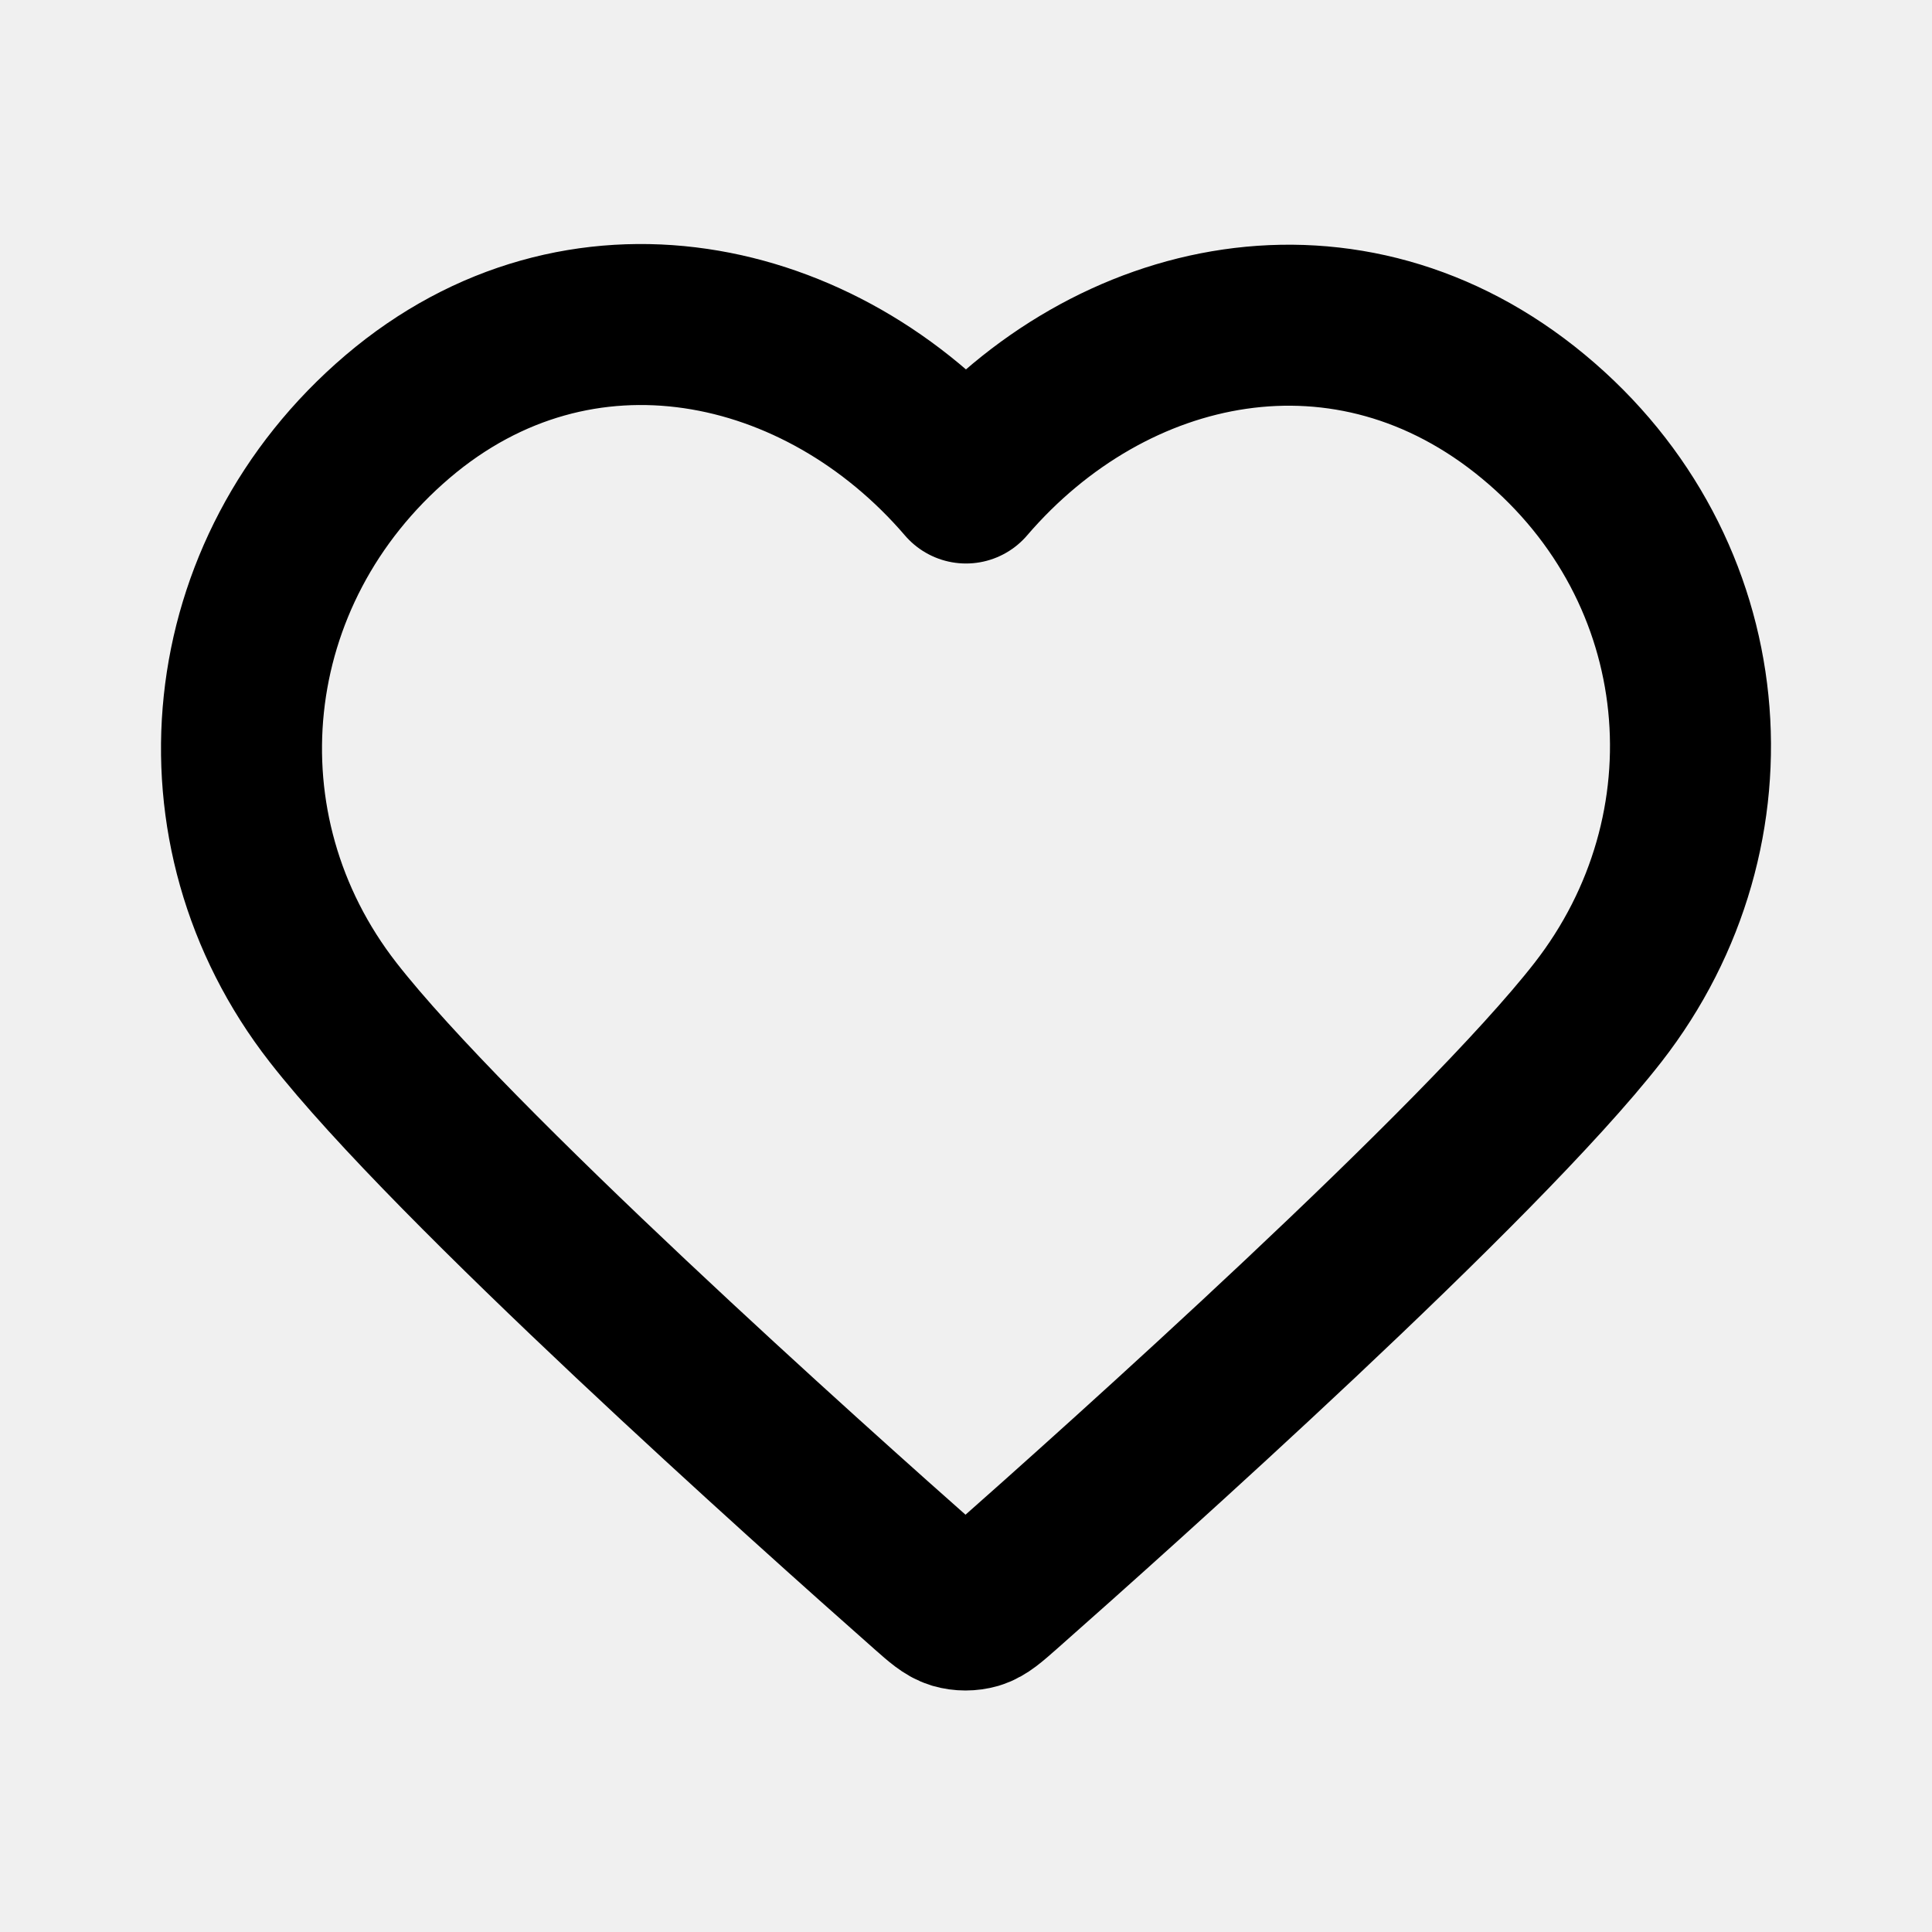
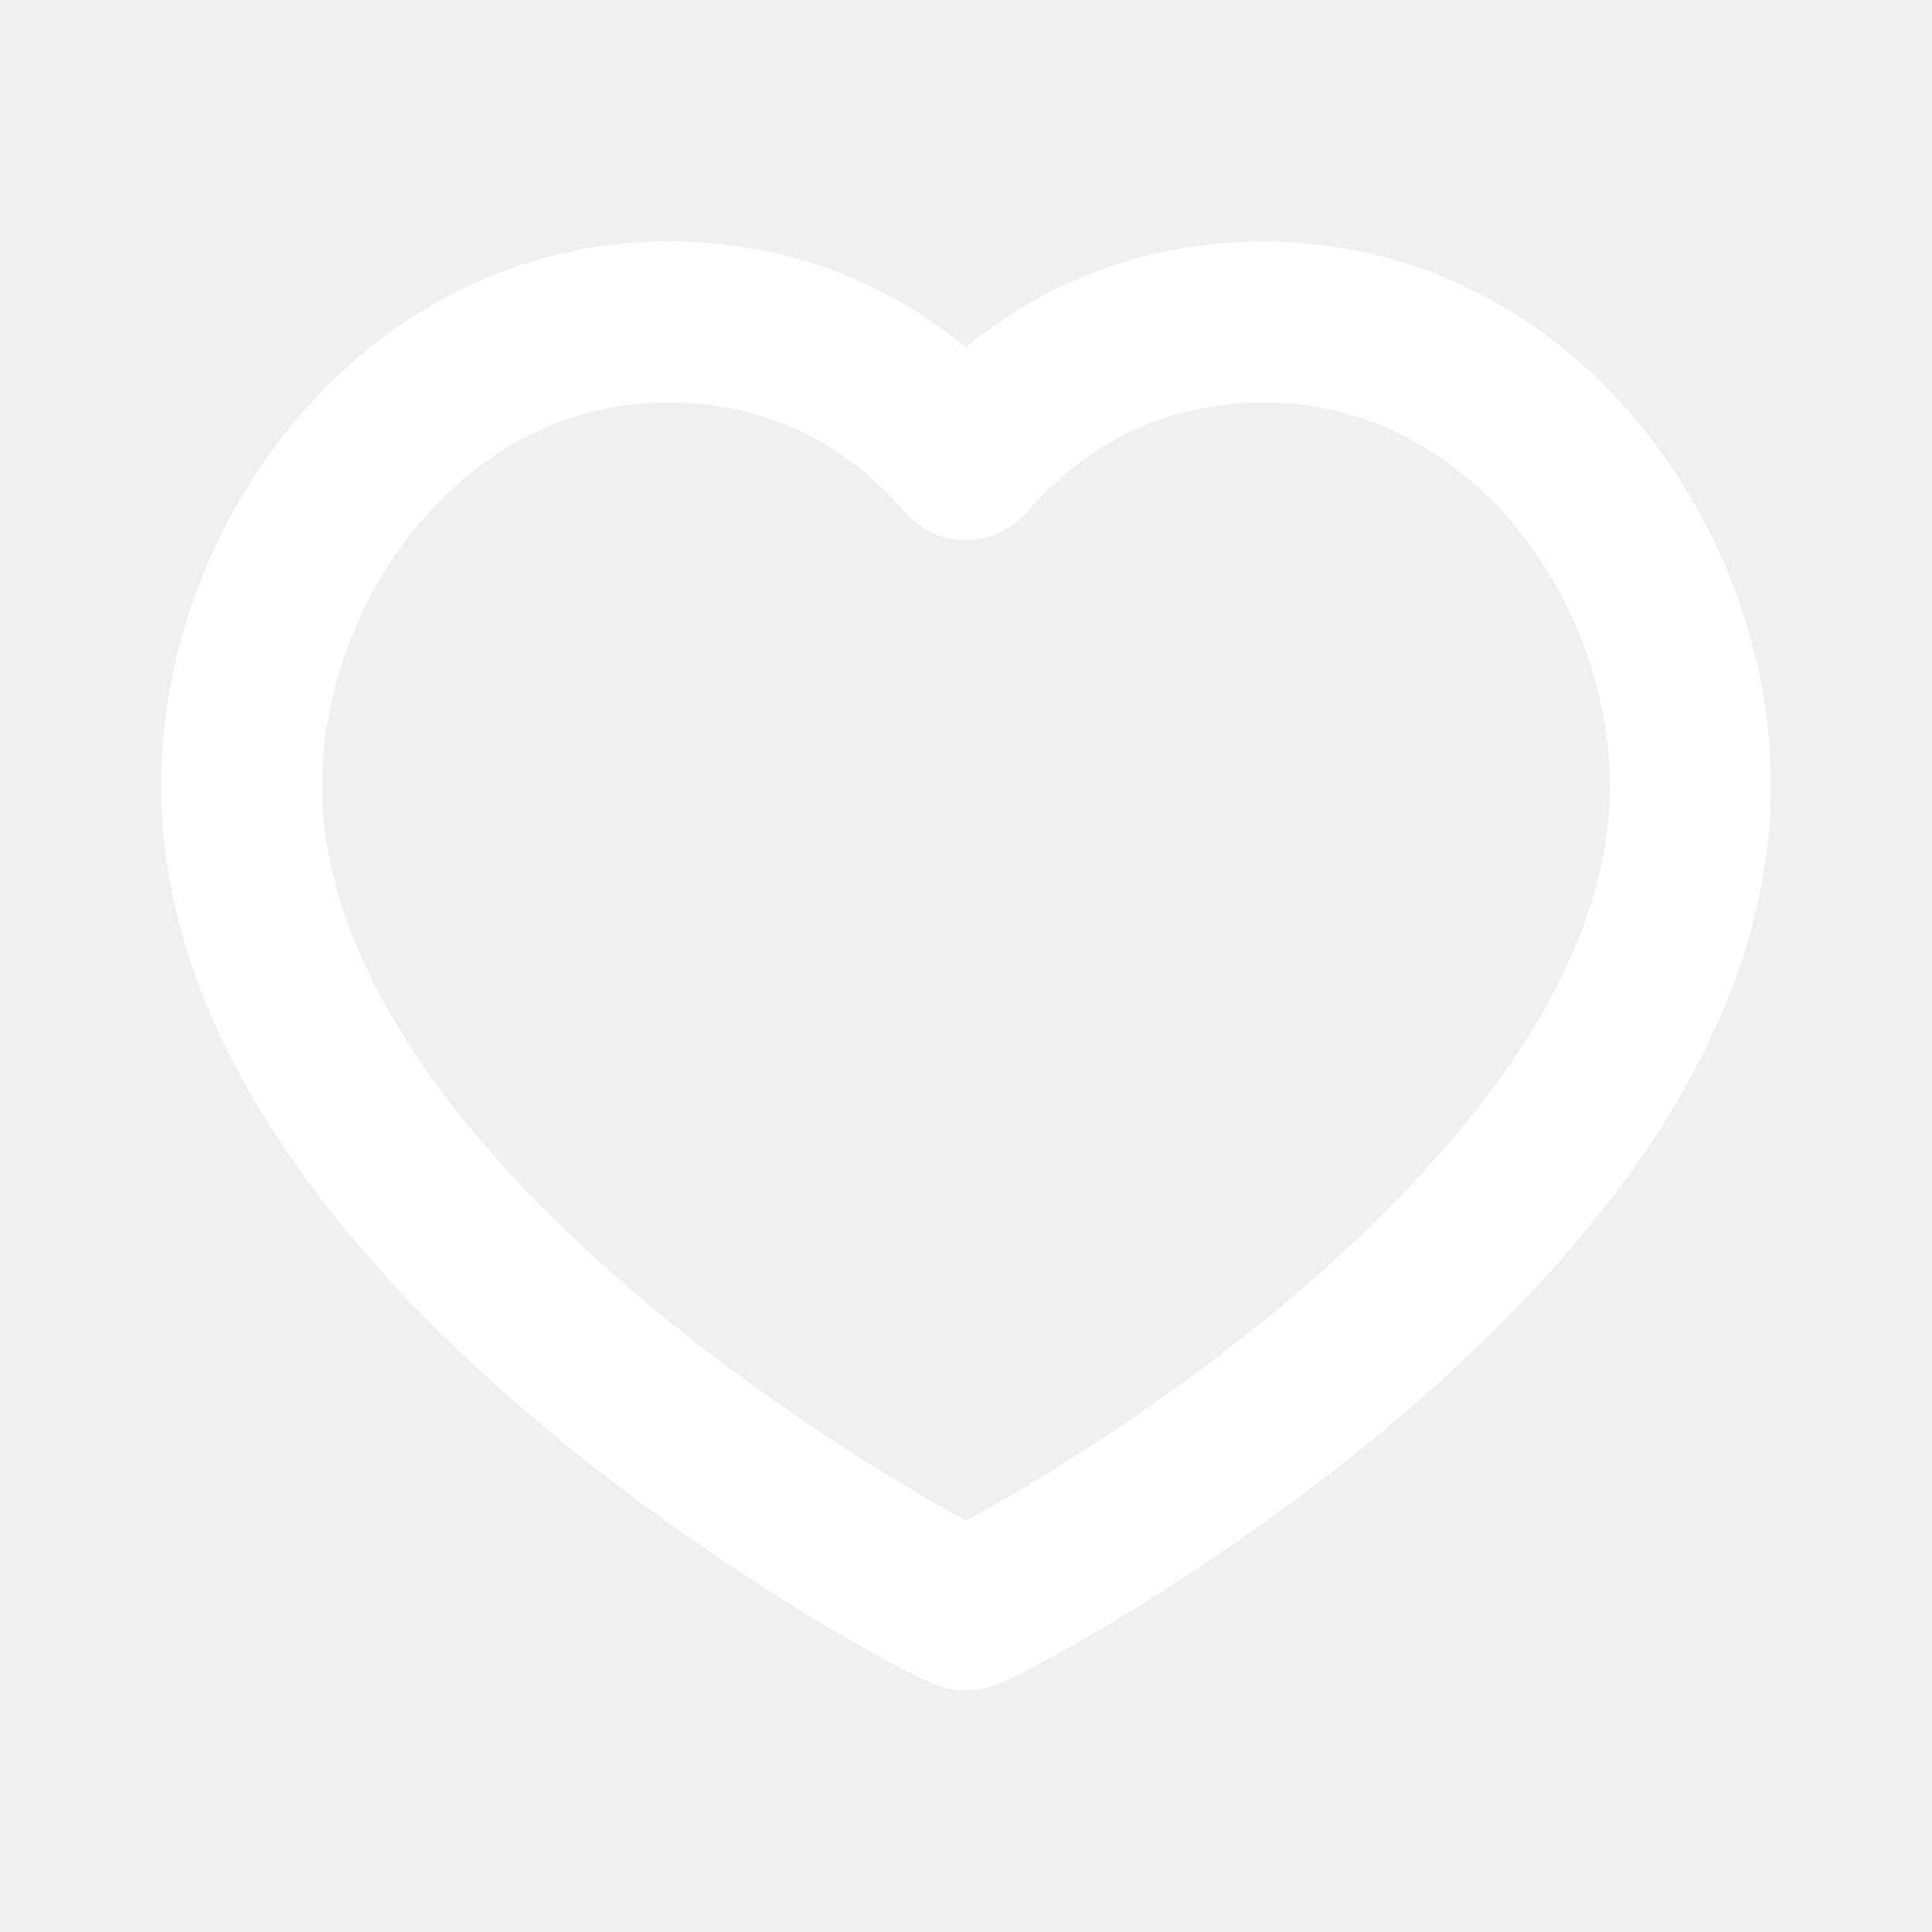
- <svg xmlns="http://www.w3.org/2000/svg" width="800px" height="800px" viewBox="0 0 24 24" fill="none">
+ <svg xmlns="http://www.w3.org/2000/svg" width="800px" height="800px" viewBox="0 0 24 24" fill="none" stroke="#ffffff">
  <g id="SVGRepo_bgCarrier" stroke-width="0" />
  <g id="SVGRepo_tracerCarrier" stroke-linecap="round" stroke-linejoin="round" />
  <g id="SVGRepo_iconCarrier">
-     <path fill-rule="evenodd" clip-rule="evenodd" d="M12 6C10.201 3.903 7.194 3.255 4.939 5.175C2.685 7.096 2.367 10.306 4.138 12.577C5.61 14.465 10.065 18.448 11.525 19.737C11.688 19.881 11.77 19.953 11.865 19.982C11.948 20.006 12.039 20.006 12.123 19.982C12.218 19.953 12.299 19.881 12.463 19.737C13.923 18.448 18.378 14.465 19.85 12.577C21.62 10.306 21.342 7.075 19.048 5.175C16.755 3.275 13.799 3.903 12 6Z" stroke="#000000" stroke-width="2" stroke-linecap="round" stroke-linejoin="round" />
+     <path d="M15.7 4C18.87 4 21 6.98 21 9.76C21 15.39 12.16 20 12 20C11.84 20 3 15.39 3 9.76C3 6.98 5.13 4 8.3 4C10.12 4 11.31 4.91 12 5.71C12.69 4.91 13.88 4 15.7 4Z" stroke="#ffffff" stroke-width="2" stroke-linecap="round" stroke-linejoin="round" />
  </g>
</svg>
